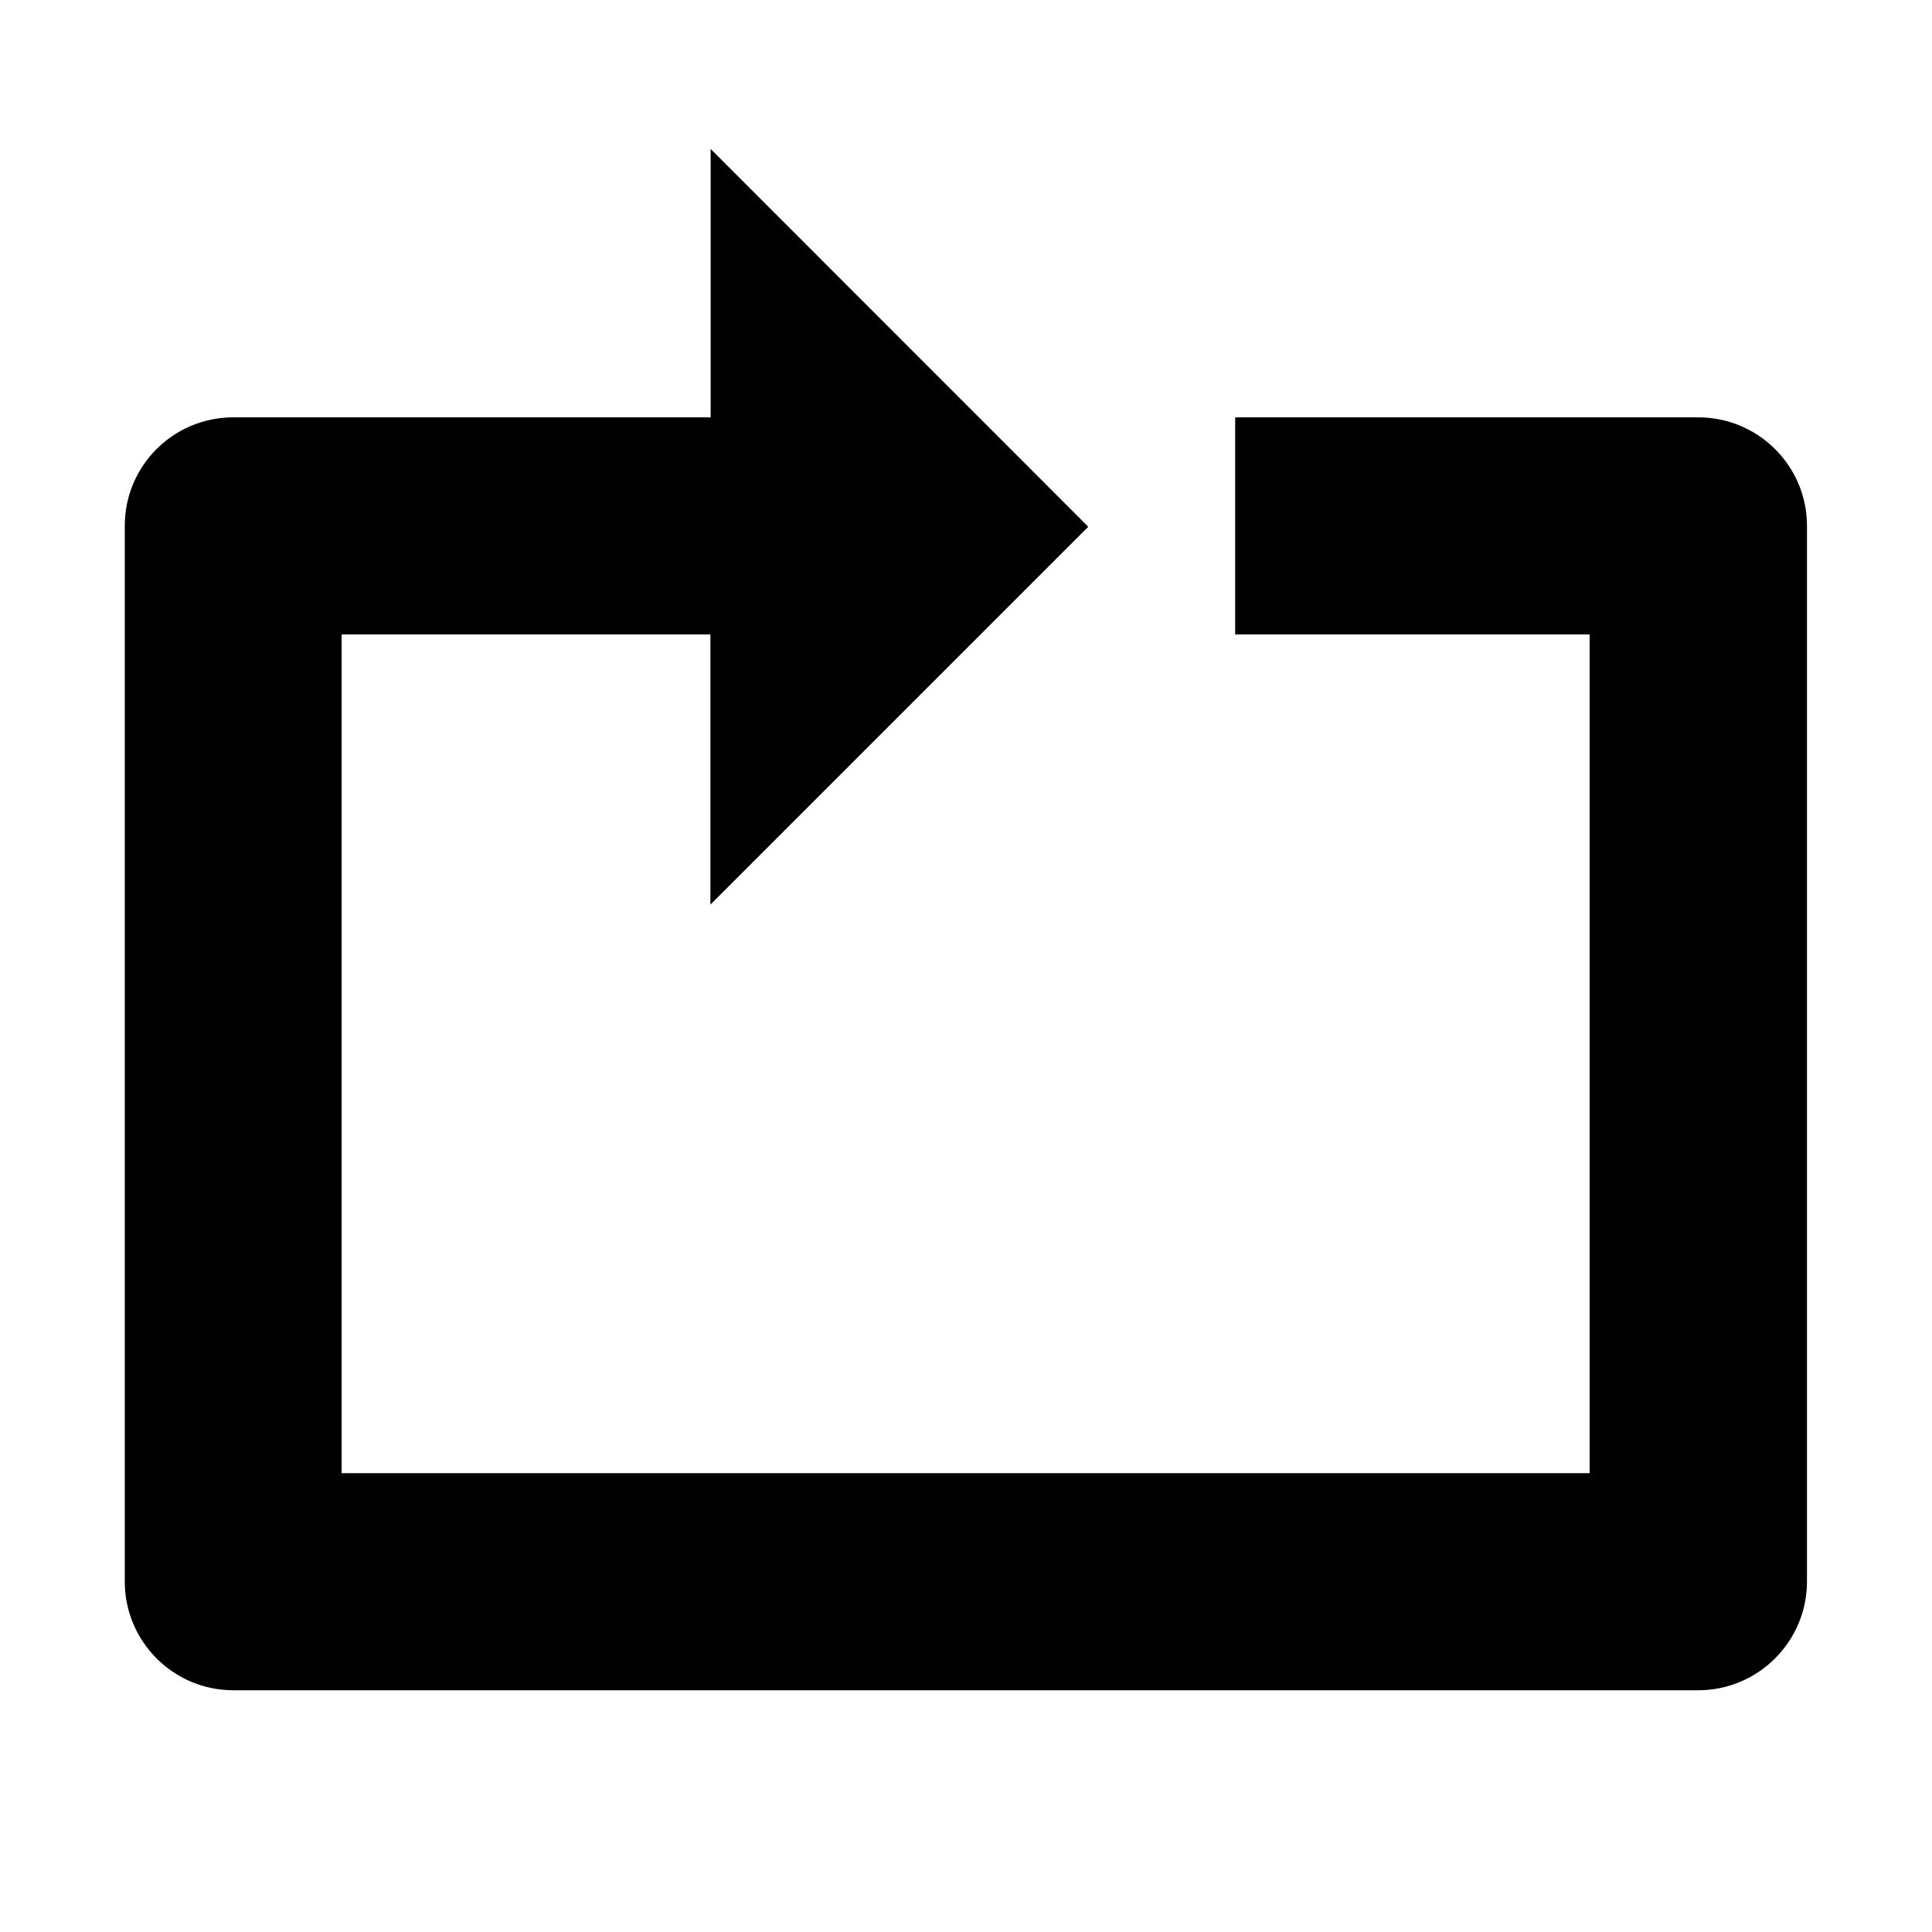
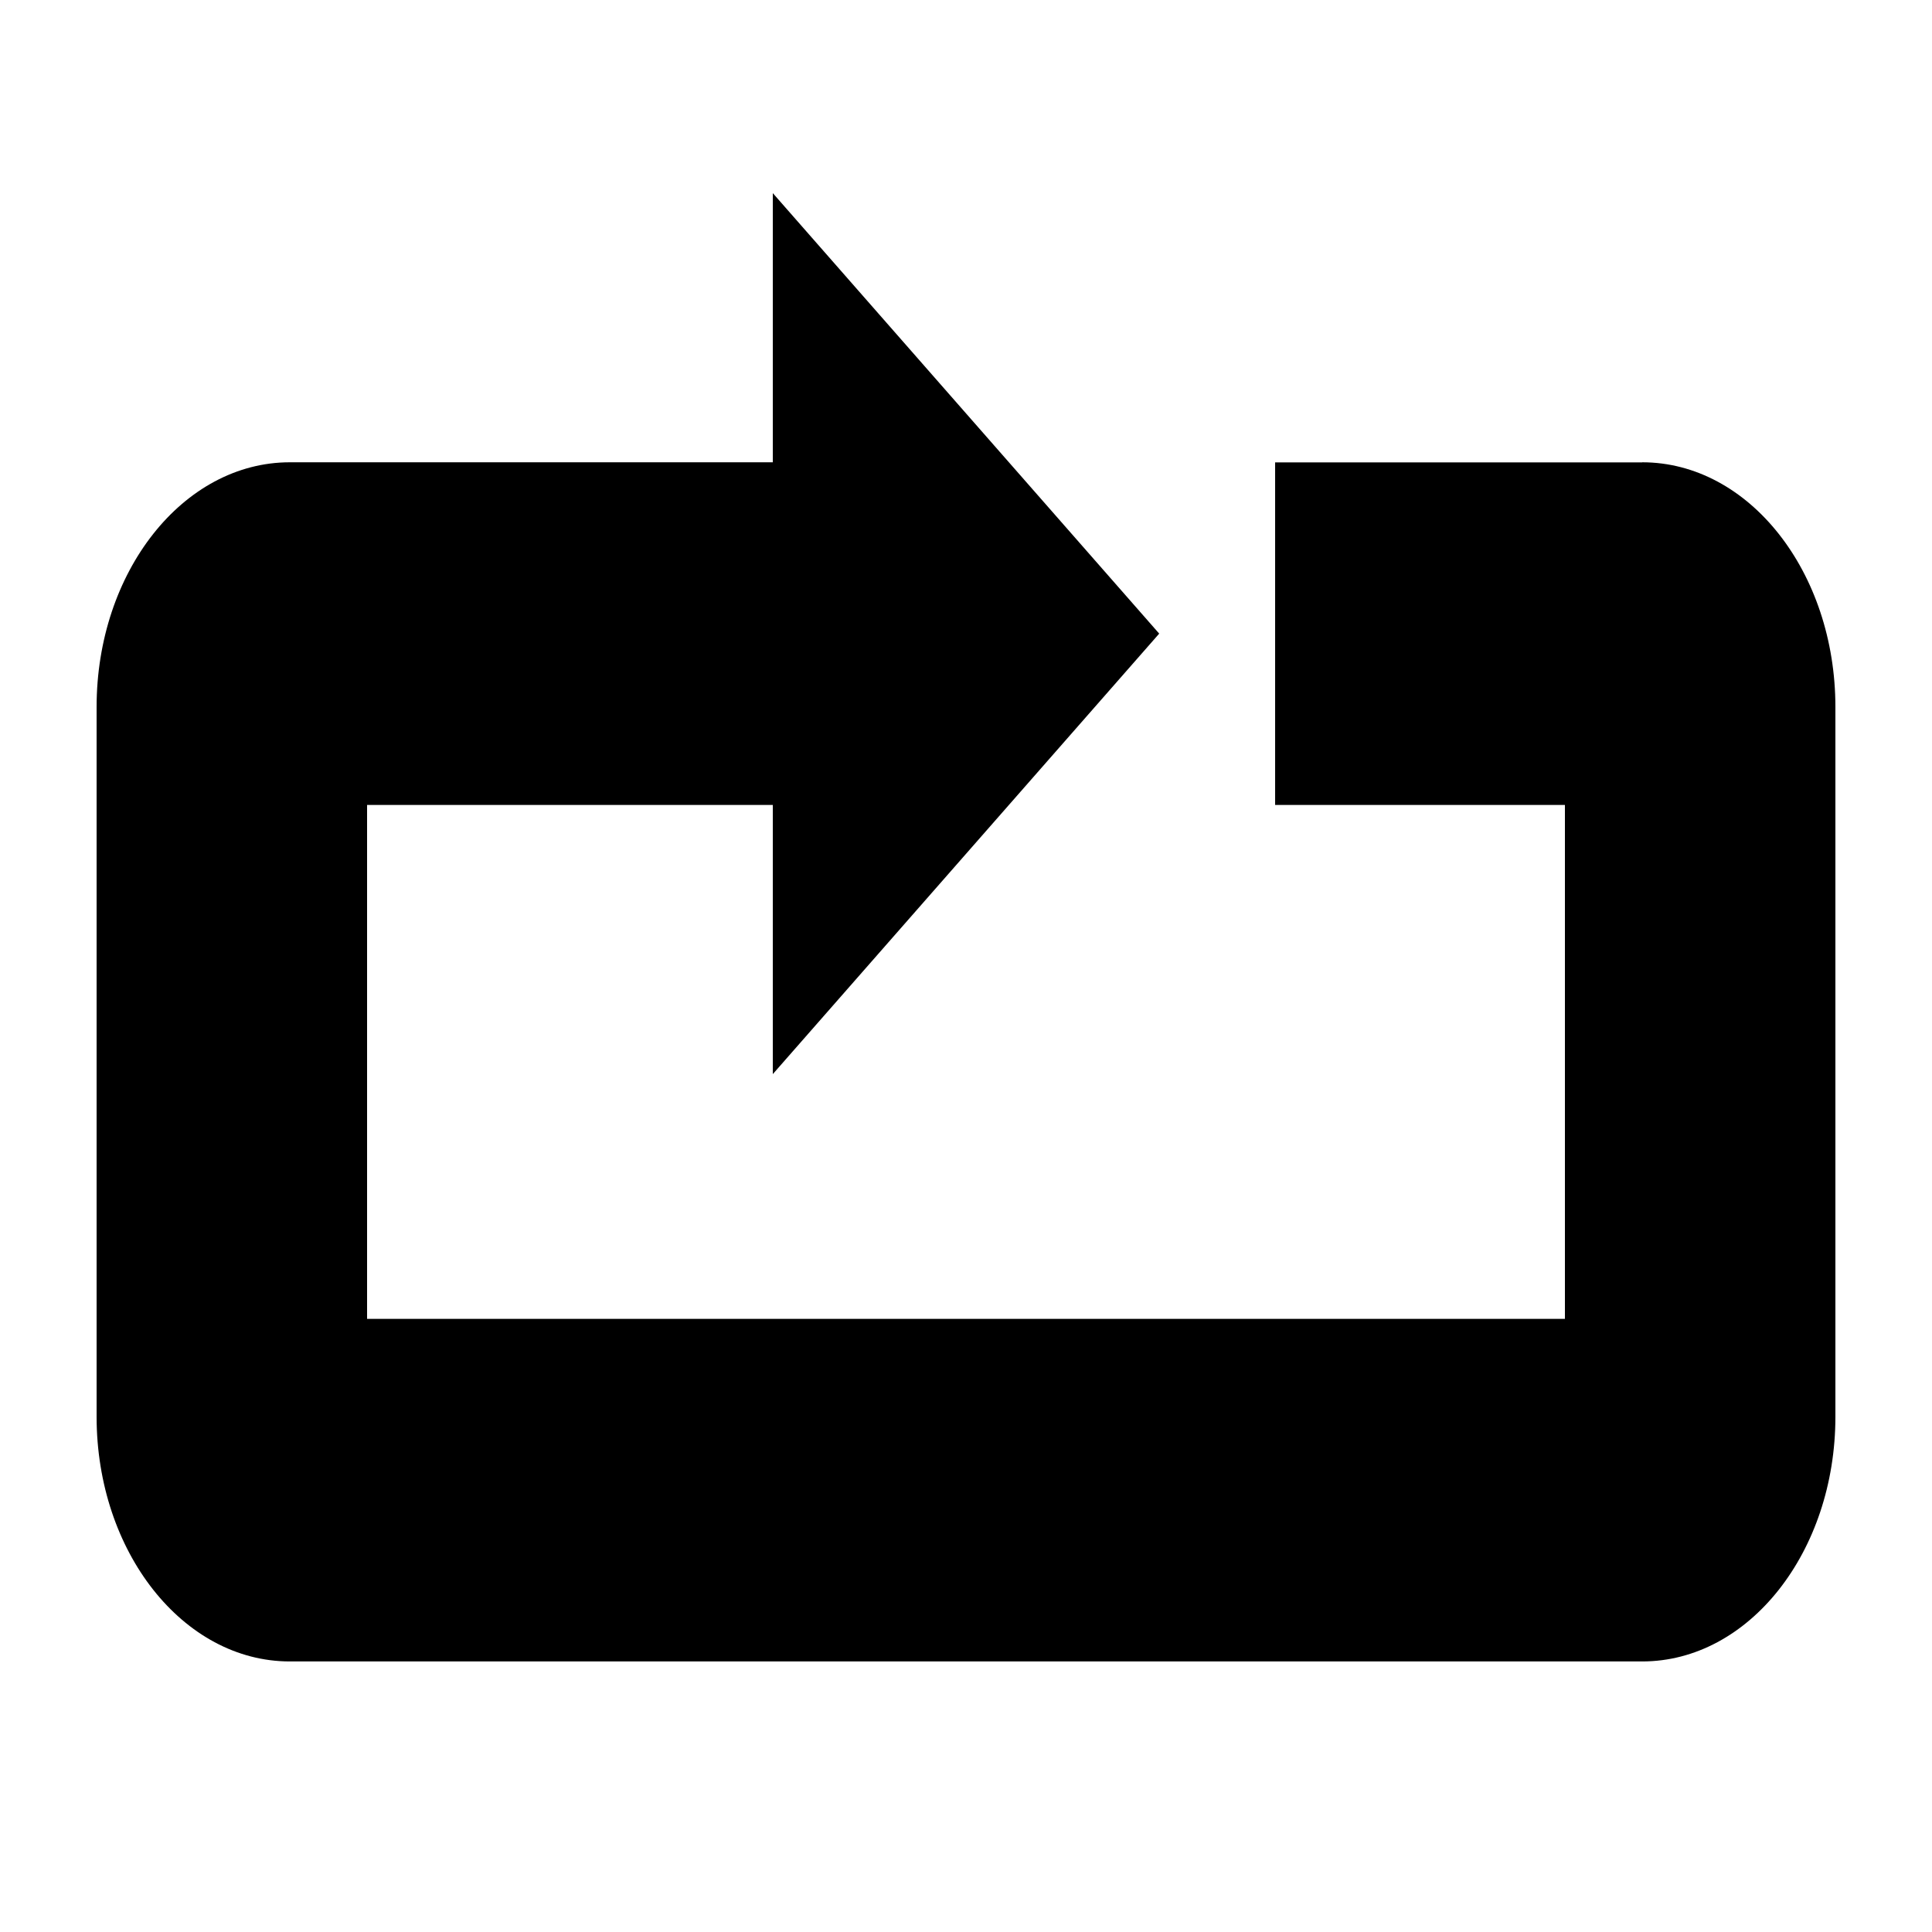
- <svg xmlns="http://www.w3.org/2000/svg" xml:space="preserve" height="24" viewBox="0 0 7.68 7.68" width="24" version="1.1" y="0px" x="0px" enable-background="new 0 0 32 32">
-   <path d="m2.825 0.592v1.067h-1.898c-0.238 0-0.431 0.193-0.431 0.431v4.197c0 0.238 0.193 0.432 0.431 0.432h5.824c0.238-0 0.432-0.194 0.432-0.432v-4.197c-0-0.238-0.194-0.431-0.432-0.431h-1.841v0.863h1.409v3.334h-4.961v-3.334h1.466v0.023 1.051l1.502-1.502z" />
+ <svg xmlns="http://www.w3.org/2000/svg" version="1.1" width="25" height="25" viewBox="0 0 25 25">
+   <g>
+     </g>
+   <path d="m21.25,5.983l-4.75,0l0,4.433l3.75,0l0,6.65l-15.5,0l0,-6.65l5.25,0l0,3.483l5,-5.7l-5,-5.7l0,3.483l-6.25,0c-1.38,0 -2.5,1.417 -2.5,3.167l0,9.183c0,1.748 1.12,3.167 2.5,3.167l17.5,0c1.381,0 2.5,-1.419 2.5,-3.167l0,-9.183c0,-1.749 -1.119,-3.167 -2.5,-3.167z" />
</svg>
